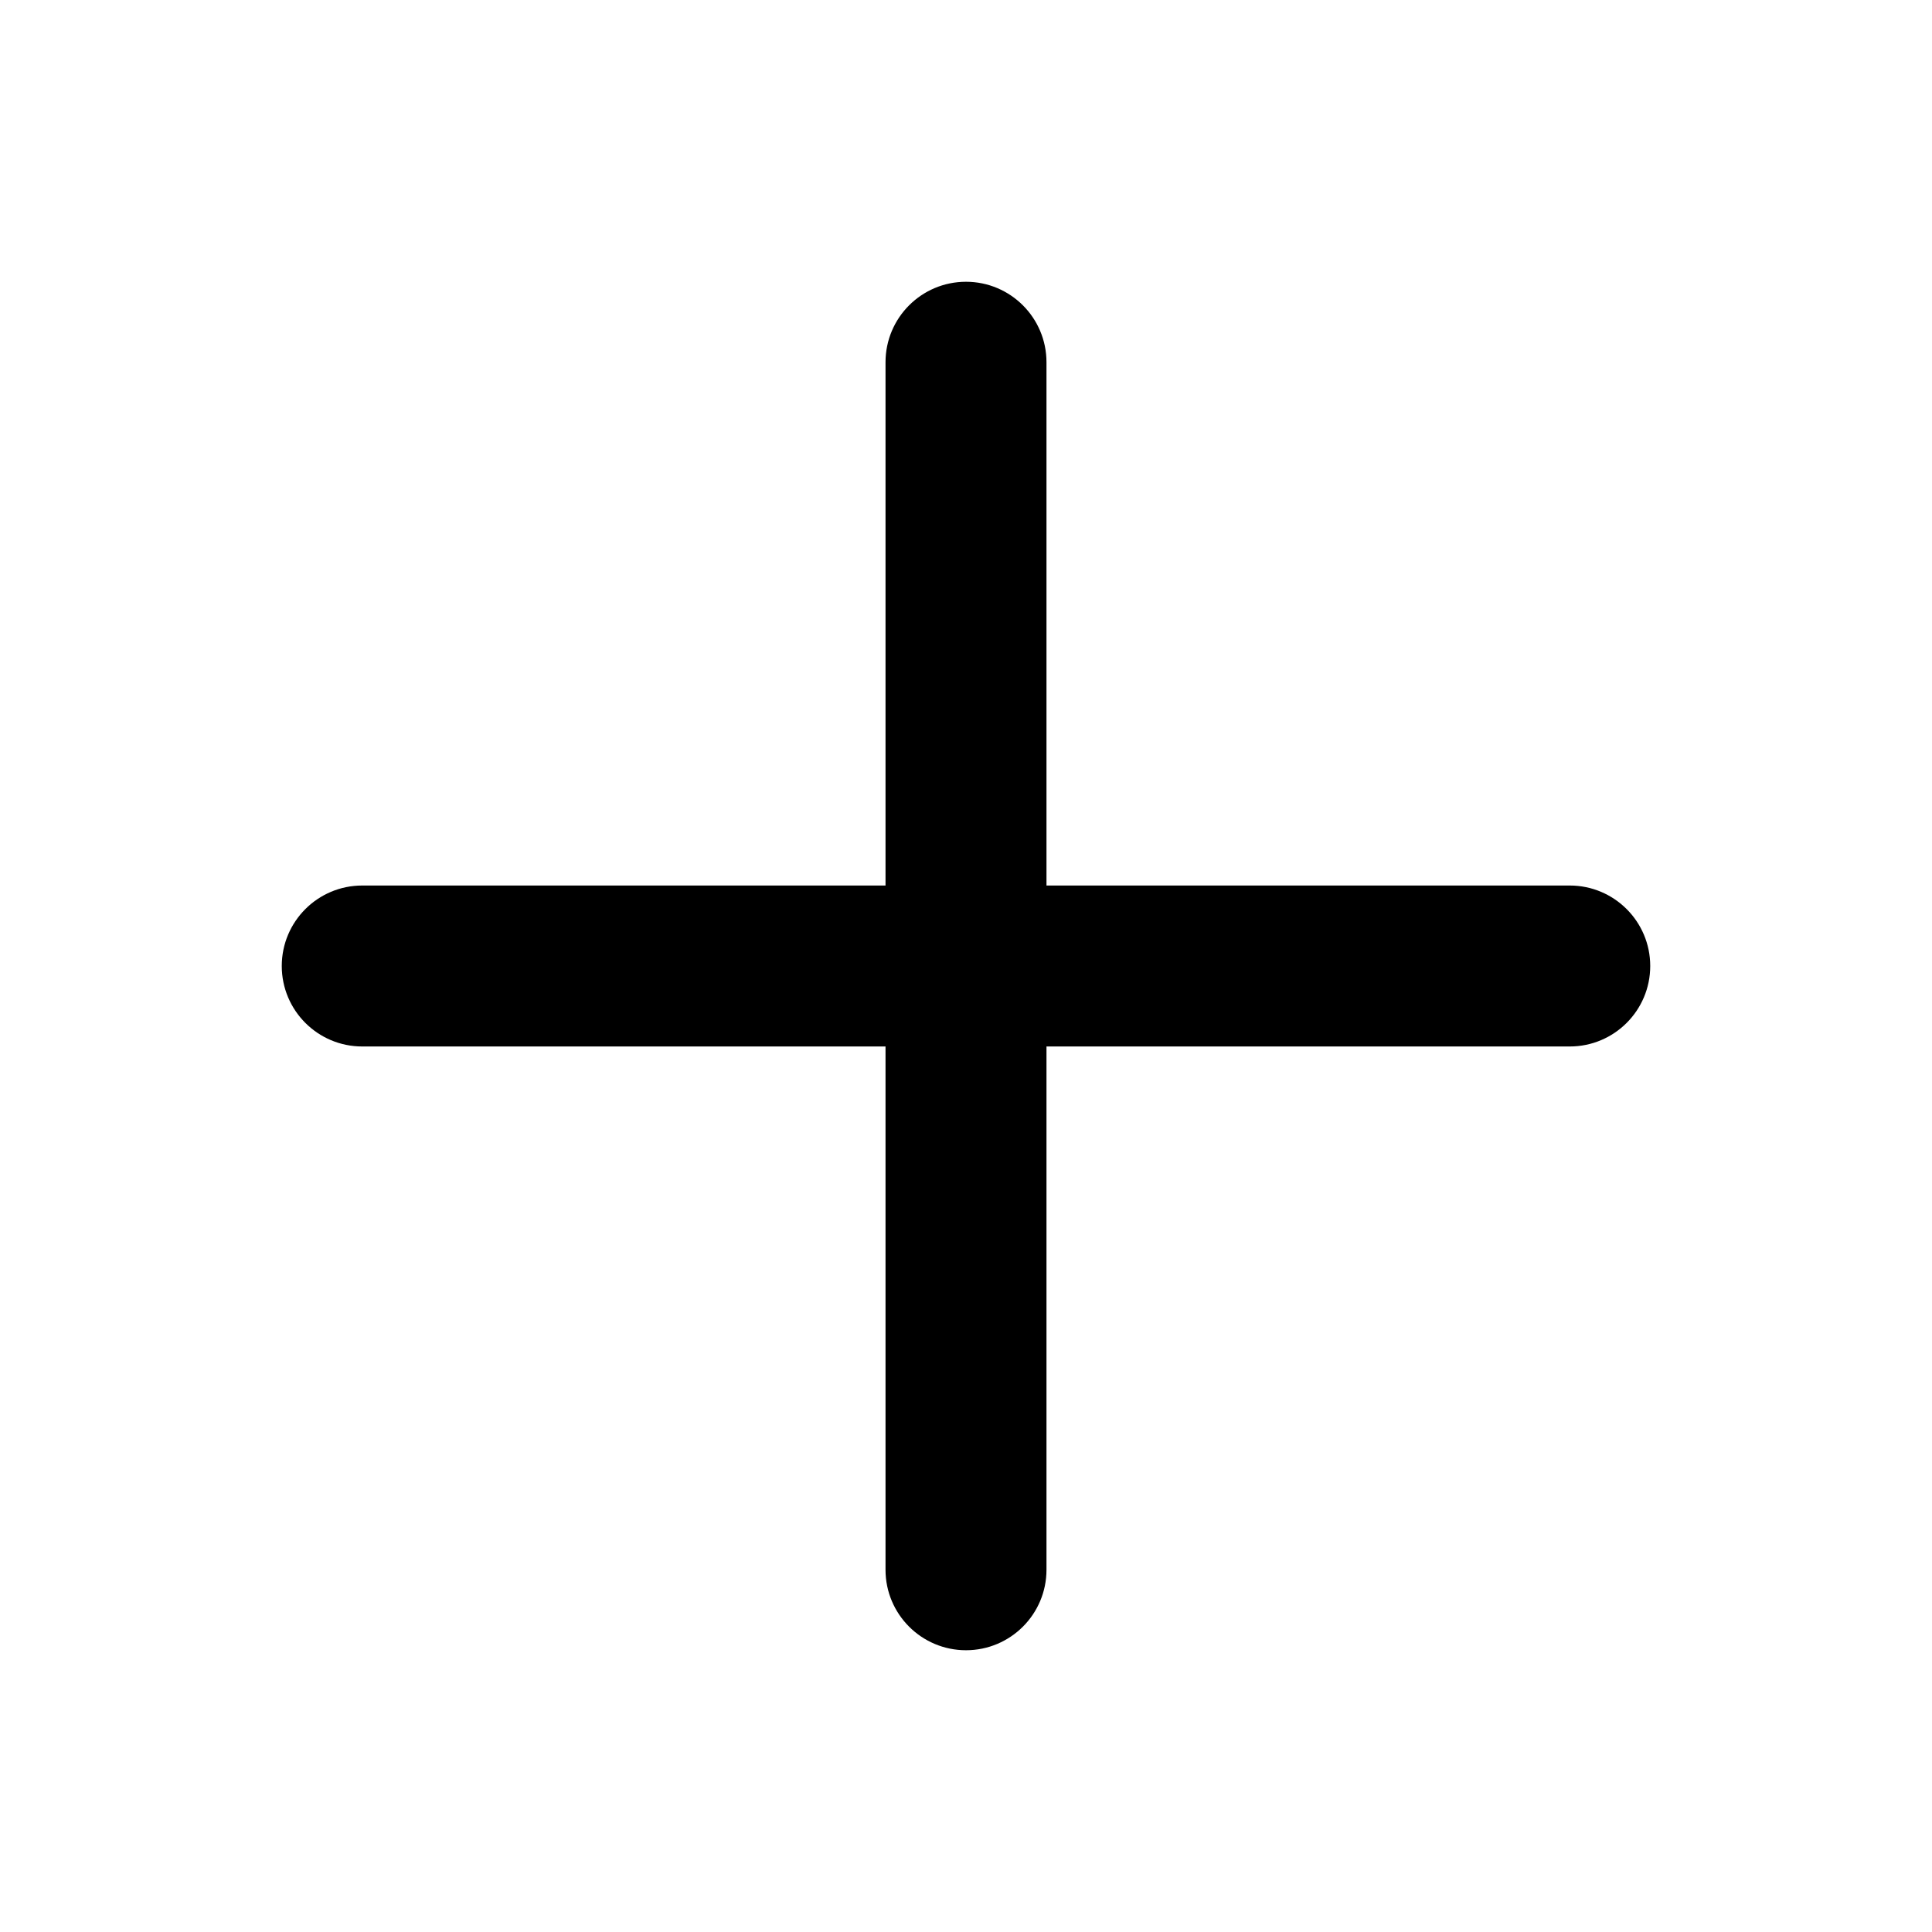
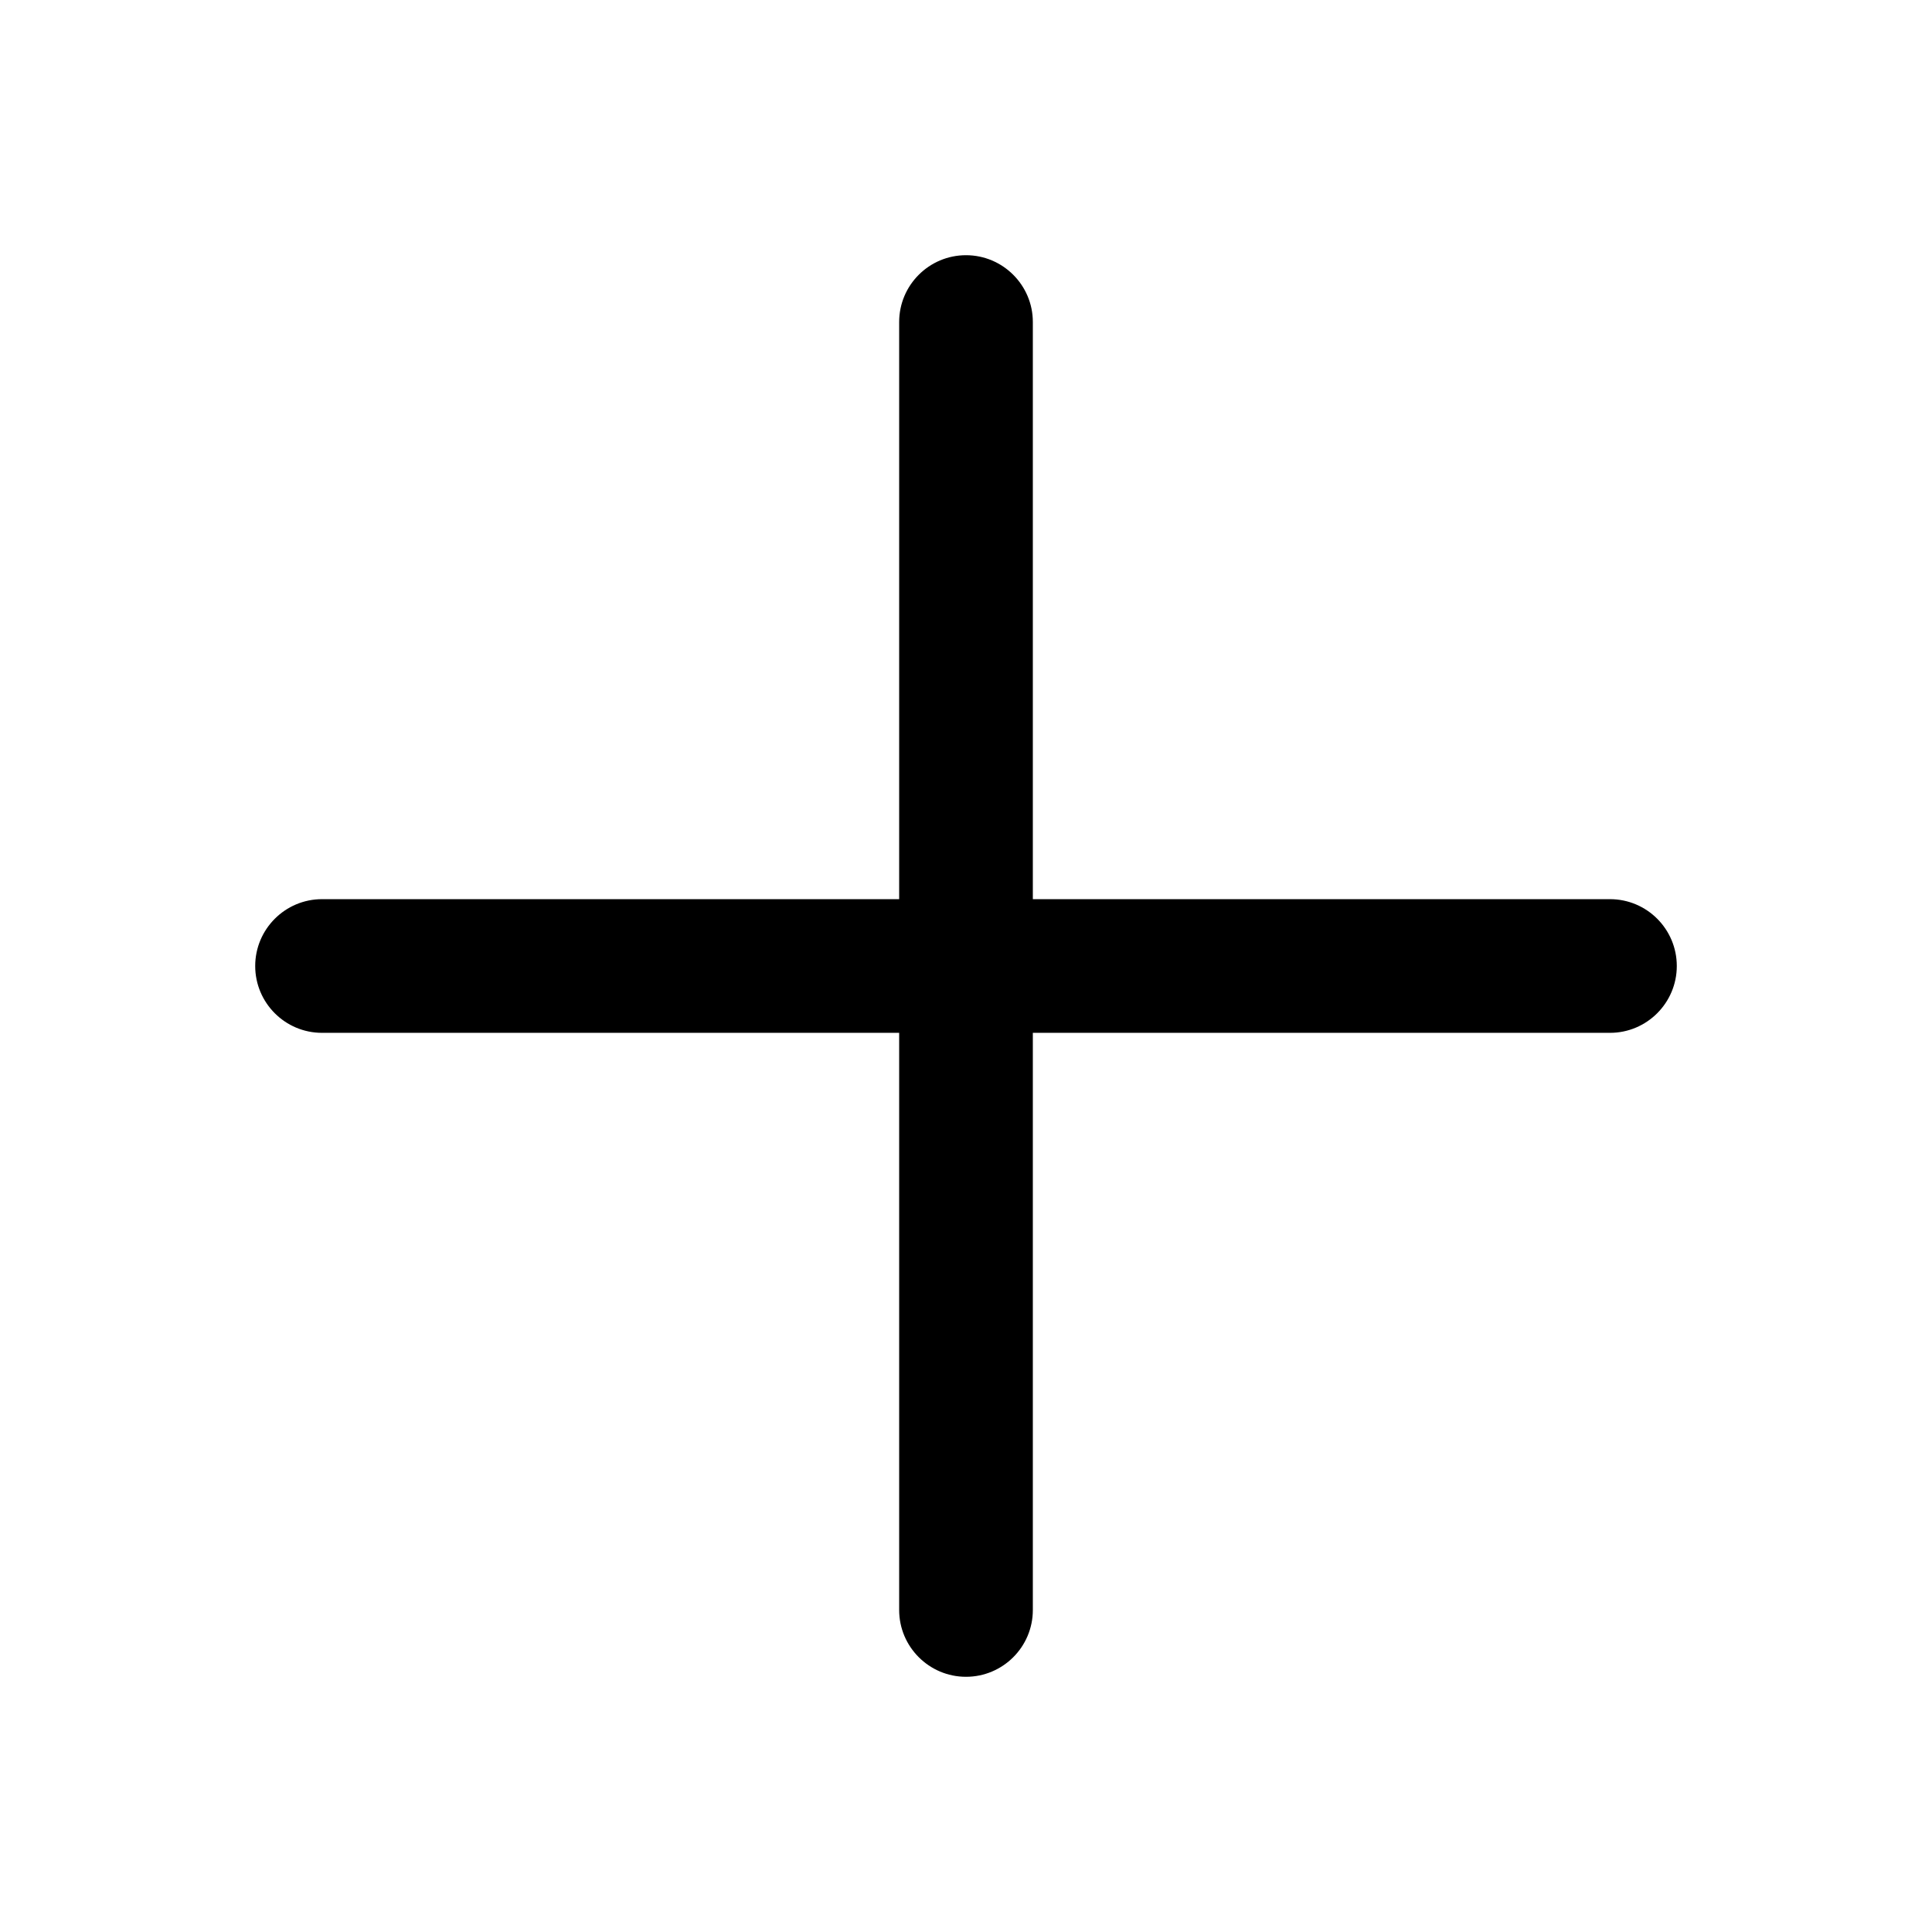
<svg xmlns="http://www.w3.org/2000/svg" width="32" height="32">
-   <path d="M17.333 6a1.333 1.333 0 0 0-2.666 0v8.667H6a1.333 1.333 0 0 0 0 2.666h8.667V26a1.333 1.333 0 0 0 2.666 0v-8.667H26a1.333 1.333 0 0 0 0-2.666h-8.667V6z" />
+   <path d="M16 4.227c.61 0 1.107.496 1.107 1.106v9.56h9.56c.61 0 1.106.496 1.106 1.107 0 .61-.496 1.107-1.106 1.107h-9.56v9.56c0 .61-.496 1.106-1.107 1.106-.61 0-1.107-.496-1.107-1.106v-9.56h-9.56c-.61 0-1.106-.496-1.106-1.107 0-.61.496-1.107 1.106-1.107h9.56v-9.56c0-.61.496-1.106 1.107-1.106" />
</svg>
